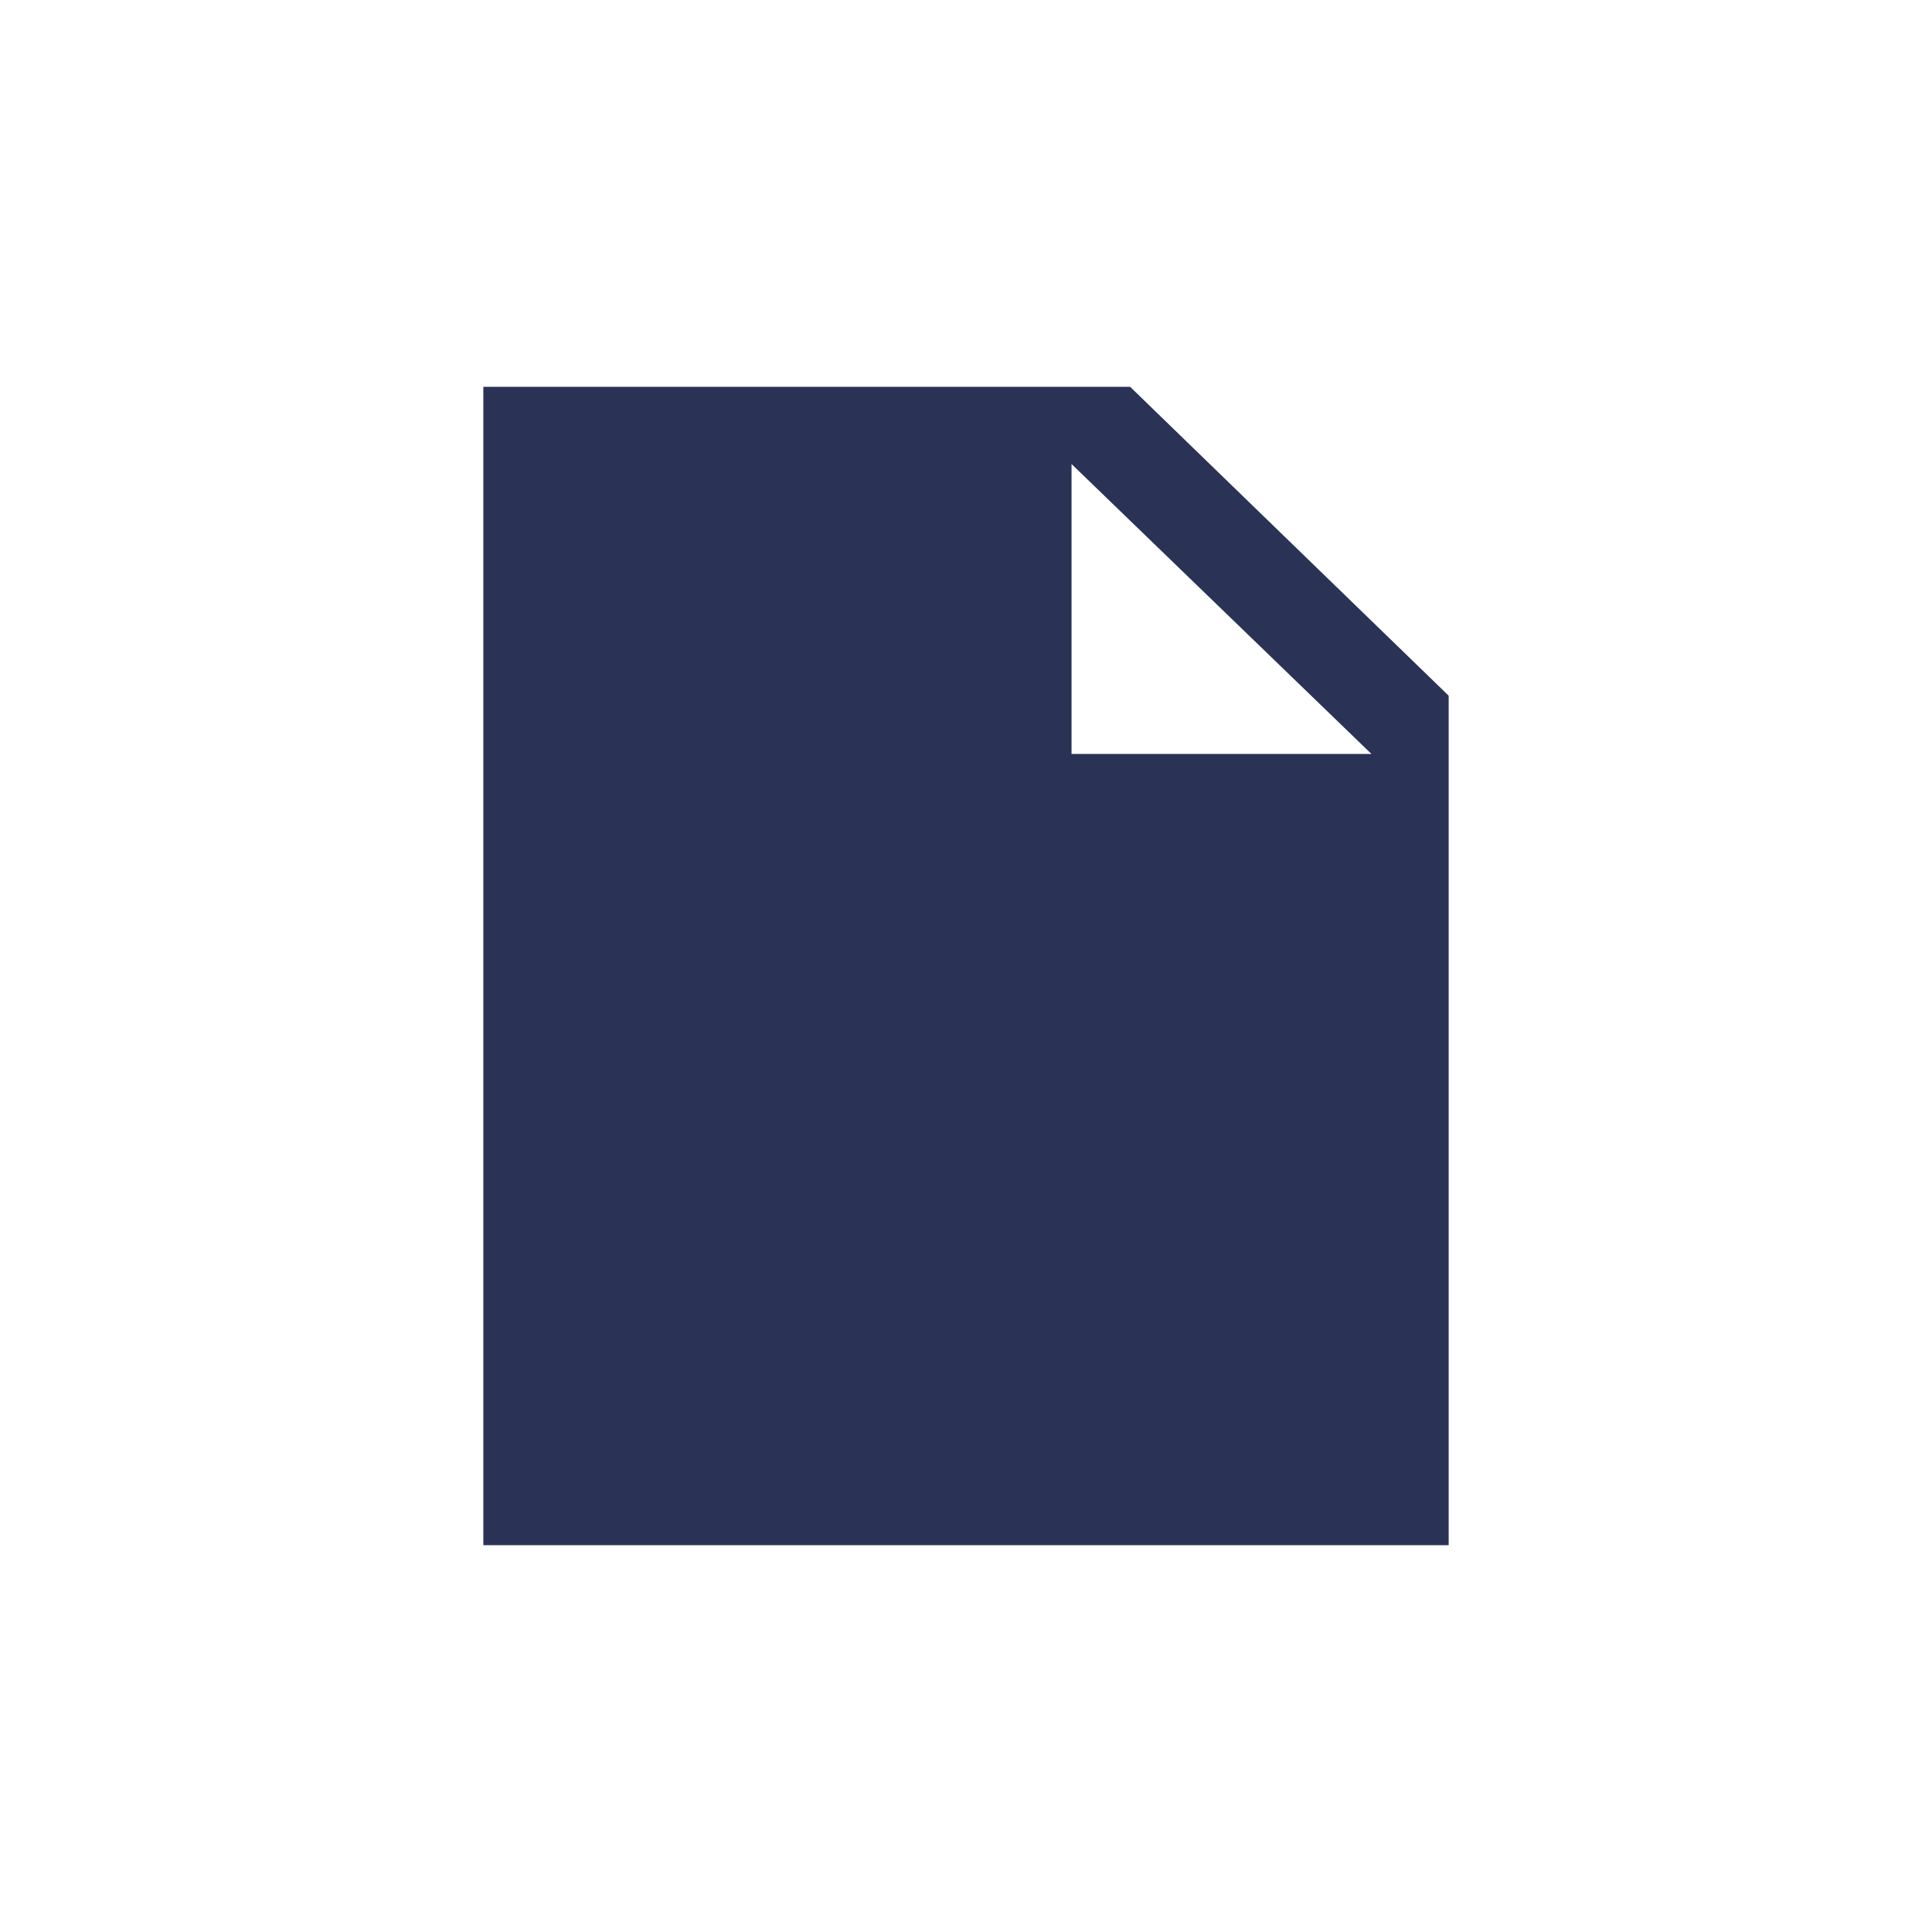
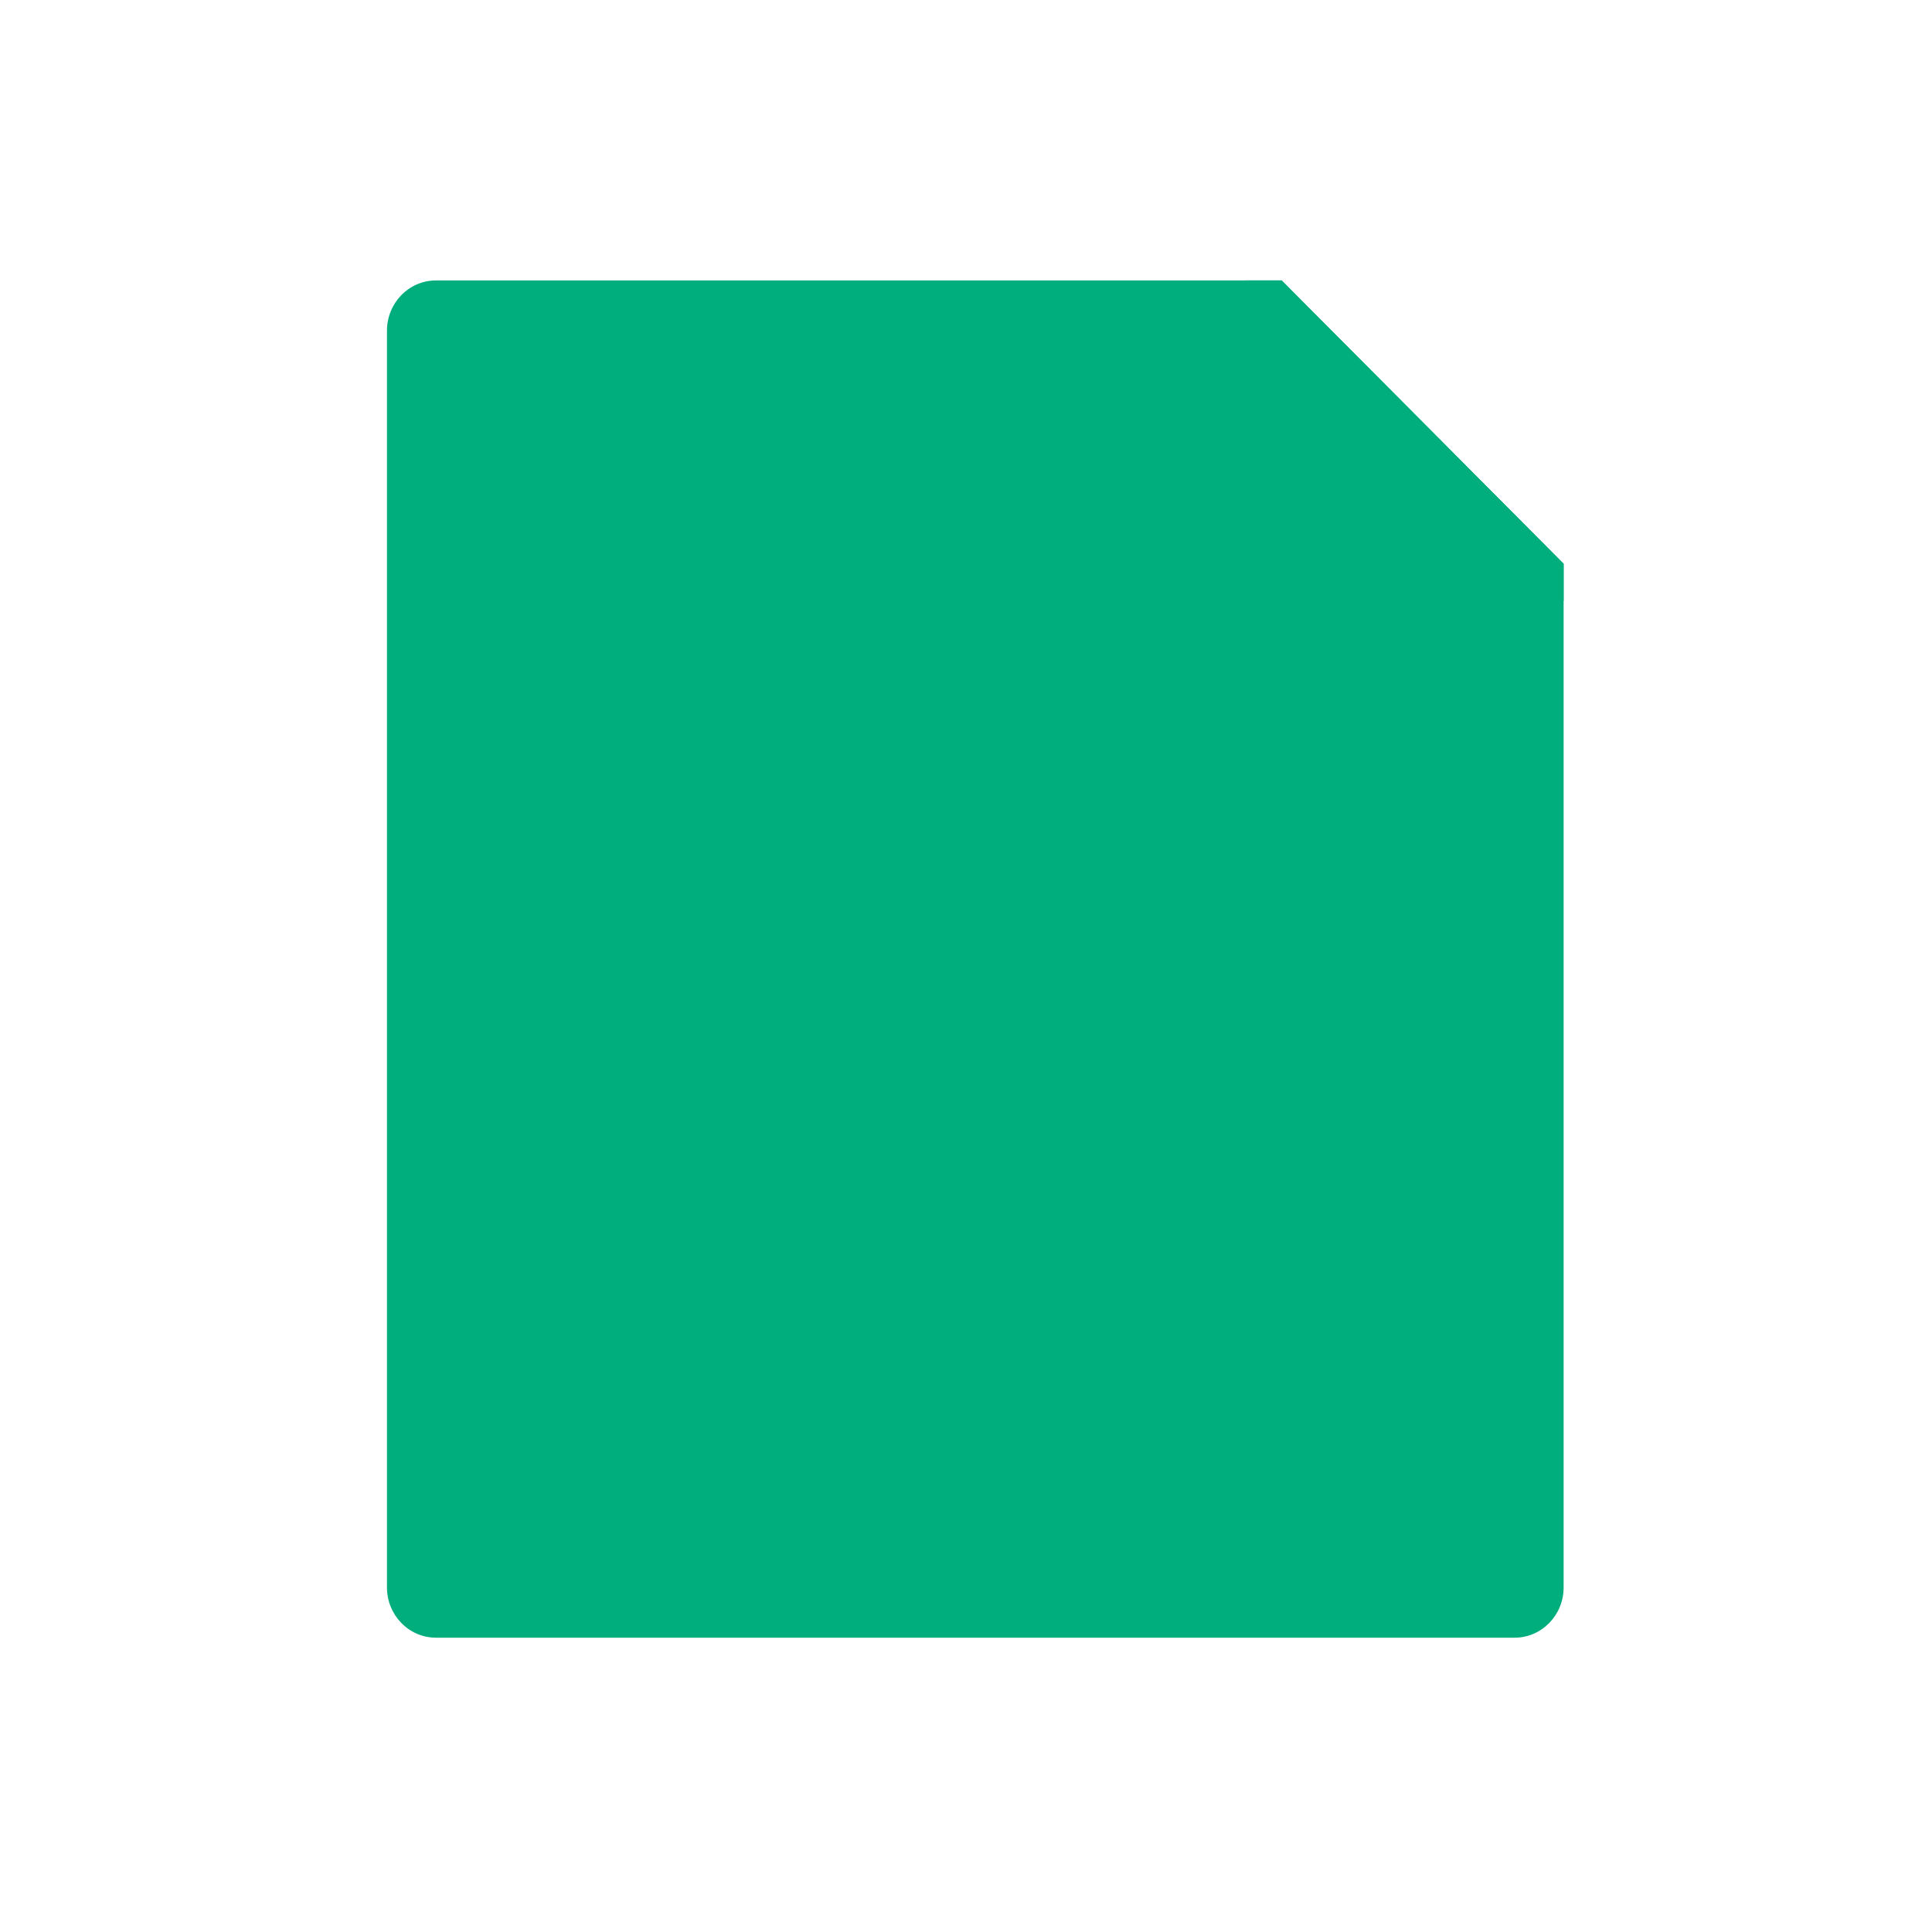
- <svg xmlns="http://www.w3.org/2000/svg" height="20" width="20" t="1482731379319" class="icon" style="" viewBox="0 0 1024 1024" version="1.1" p-id="44814">
+ <svg xmlns="http://www.w3.org/2000/svg" height="20" width="20" t="1482731665057" class="icon" style="" viewBox="0 0 1024 1024" version="1.1" p-id="45782">
  <defs>
    <style type="text/css" />
  </defs>
-   <path fill="#2a3356" d="M598.978 205.007l-342.803 0 0 613.984 511.653 0 0-450.251L598.978 205.007zM567.938 399.609l0-153.666 158.951 153.666L567.938 399.609z" p-id="44815" />
+   <path d="M679.272 148.634H231.092c-14.367 0-25.99 11.913-25.99 26.644v666.094c0 14.703 11.623 26.639 25.99 26.639h571.673c14.356 0 25.99-11.936 25.99-26.639V298.857L679.272 148.634z" fill="#00ad7c" p-id="45783" />
+   <path d="M828.755 298.857l-149.485-150.222h-19.484v132.817c0 20.476 16.172 37.035 36.127 37.035h132.84v-19.63z" fill="#00ad7c" p-id="45784" />
+   <path d="M705.262 298.857h123.495l-149.485-150.222v123.58c0 14.729 11.634 26.643 25.99 26.643z" fill="#00ad7c" p-id="45785" />
+   <path d="M440.692 677.948c-66.209 0-120.073-49.734-120.073-110.864 0-29.096 12.107-56.581 34.091-77.395 19.218-18.194 44.199-29.581 71.217-32.632 3.182-26.211 14.454-50.419 32.318-69.029 20.496-21.351 47.514-33.109 76.077-33.109 60.284 0 109.33 52.717 109.33 117.513l-0.002 0.558c42.585 14.576 69.591 52.573 69.591 99.211 0 58.309-55.472 105.747-123.656 105.747H440.692z" fill="#00ad7c" p-id="45786" />
+   <path d="M631.685 481.539c0.236-3.002 0.363-6.039 0.363-9.107 0-58.493-43.754-105.911-97.726-105.911-52.57 0-95.438 44.988-97.631 101.376-58.052 1.927-104.469 45.592-104.469 99.186 0 54.821 48.564 99.261 108.47 99.261h148.892c61.885 0 112.053-42.15 112.053-94.144-0.001-43.174-25.776-79.558-69.953-90.66z" fill="#00ad7c" p-id="45787" />
</svg>
